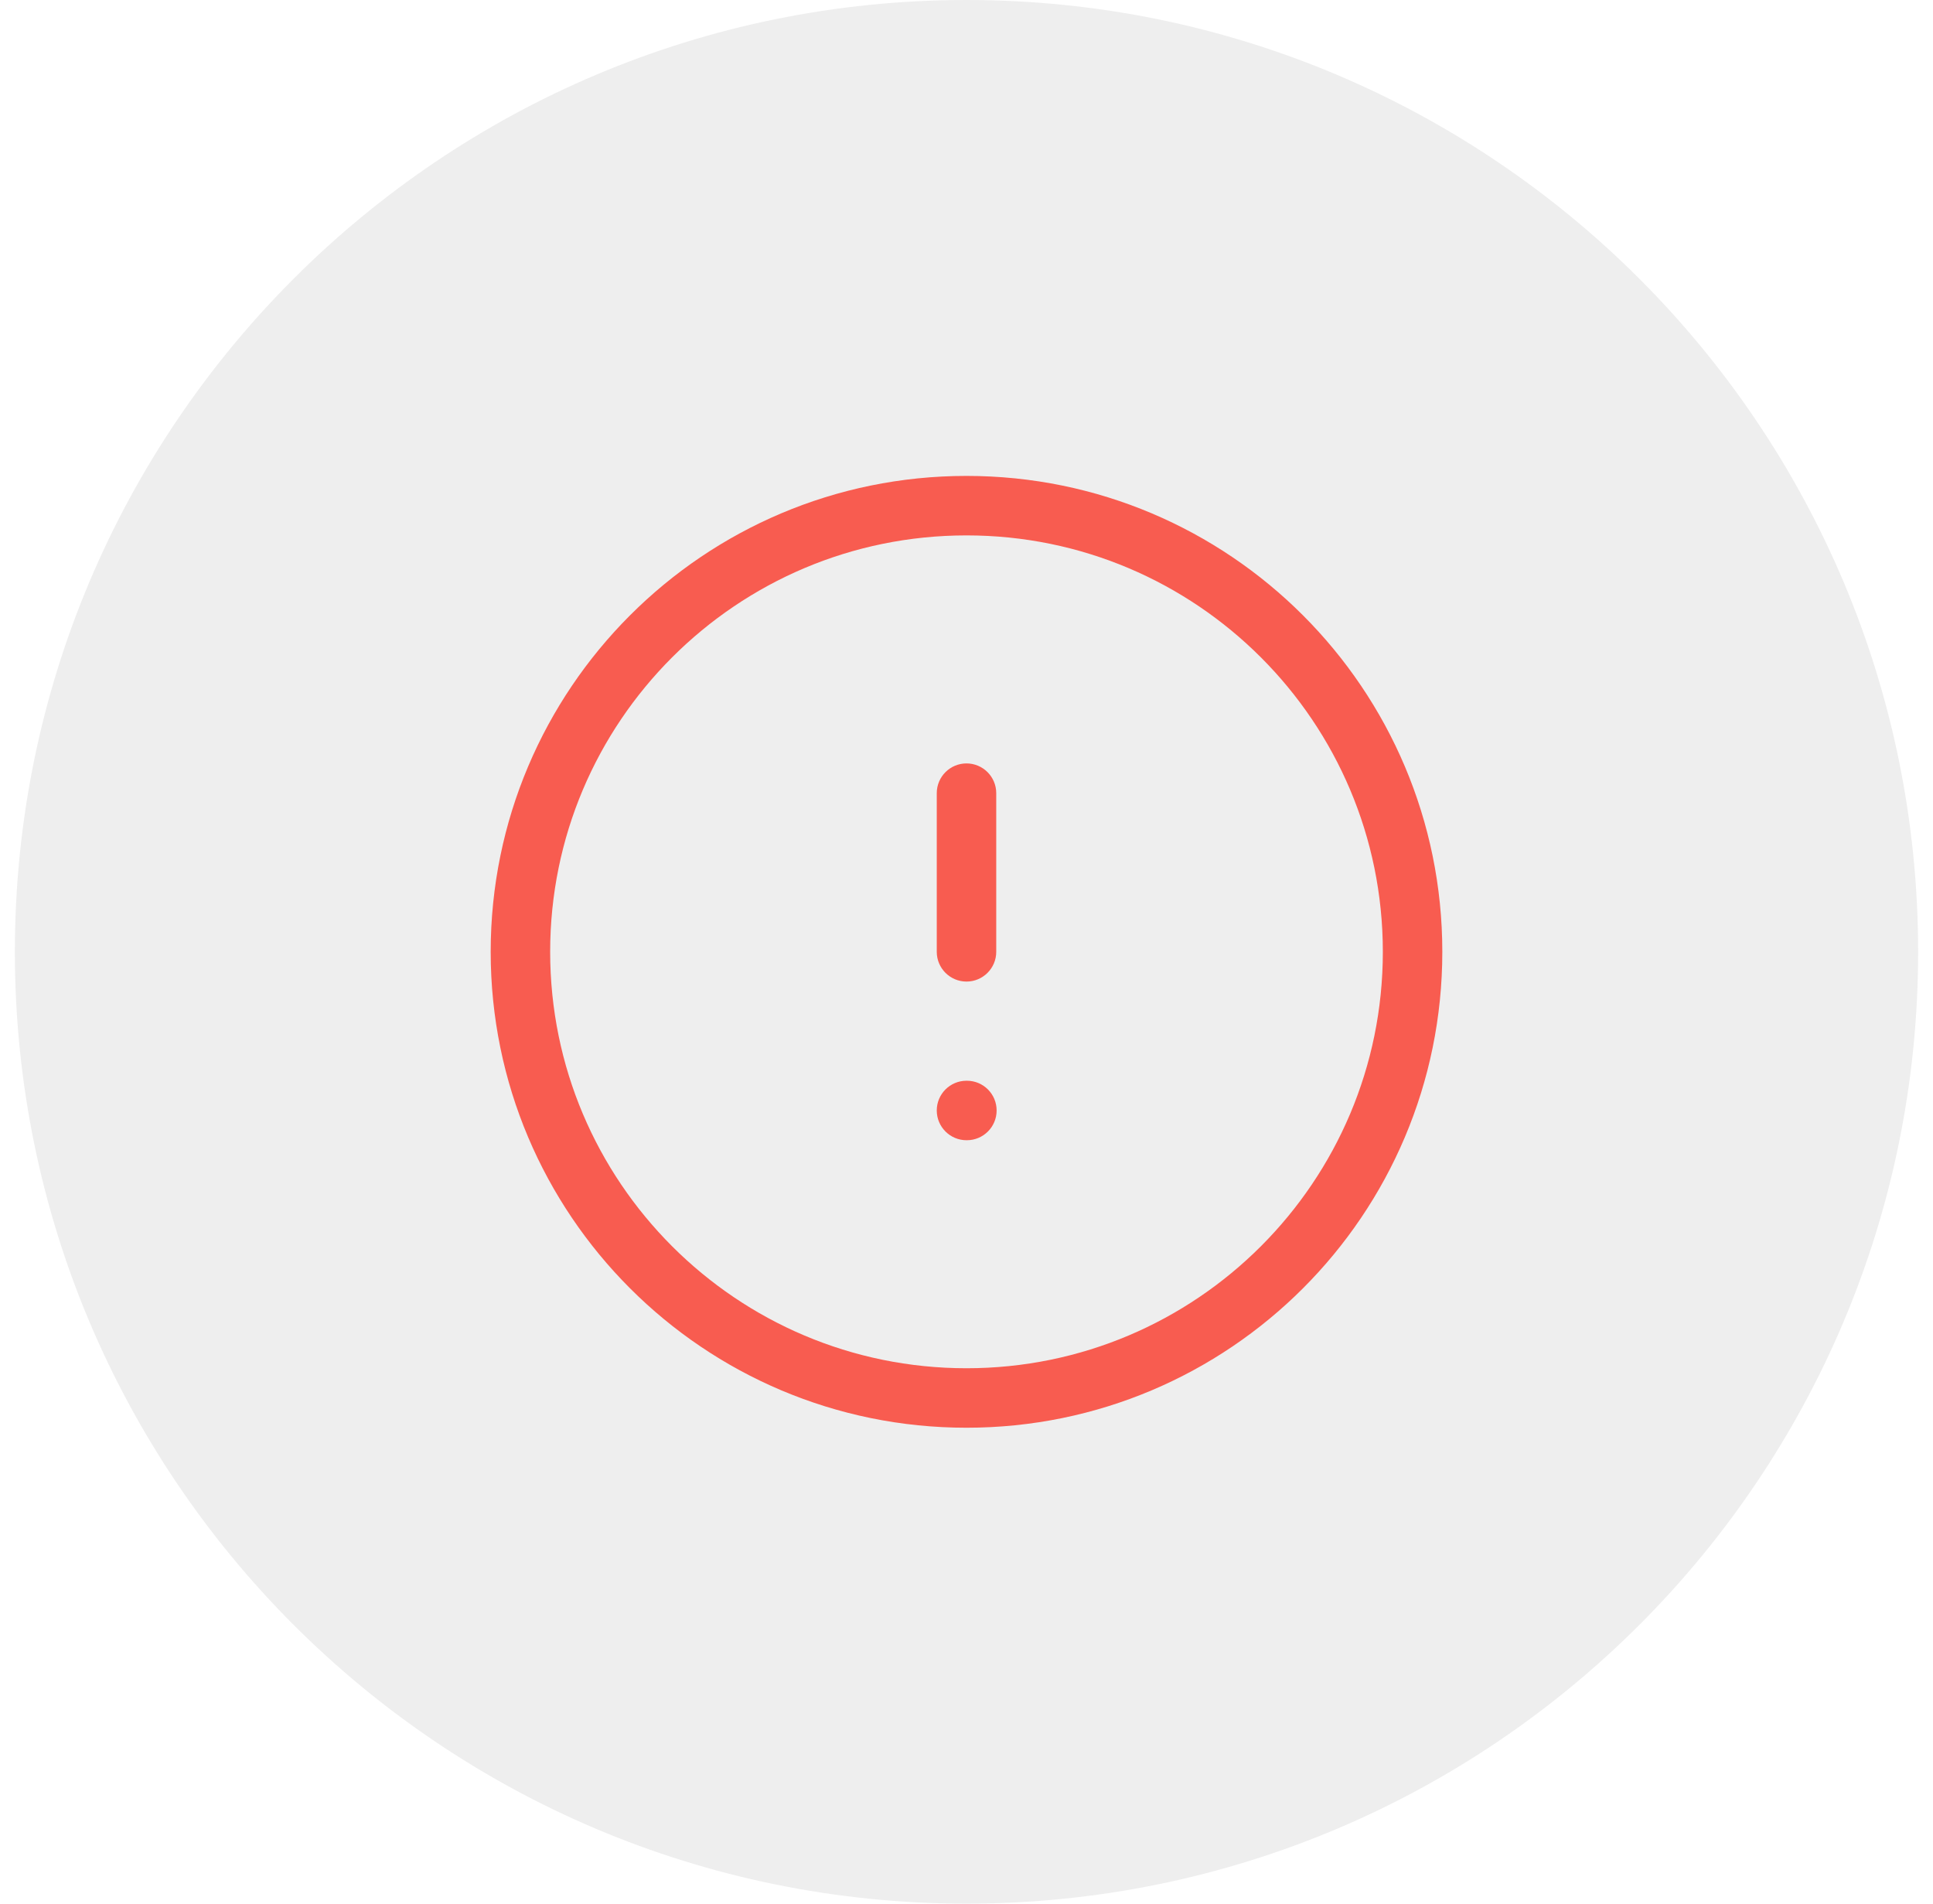
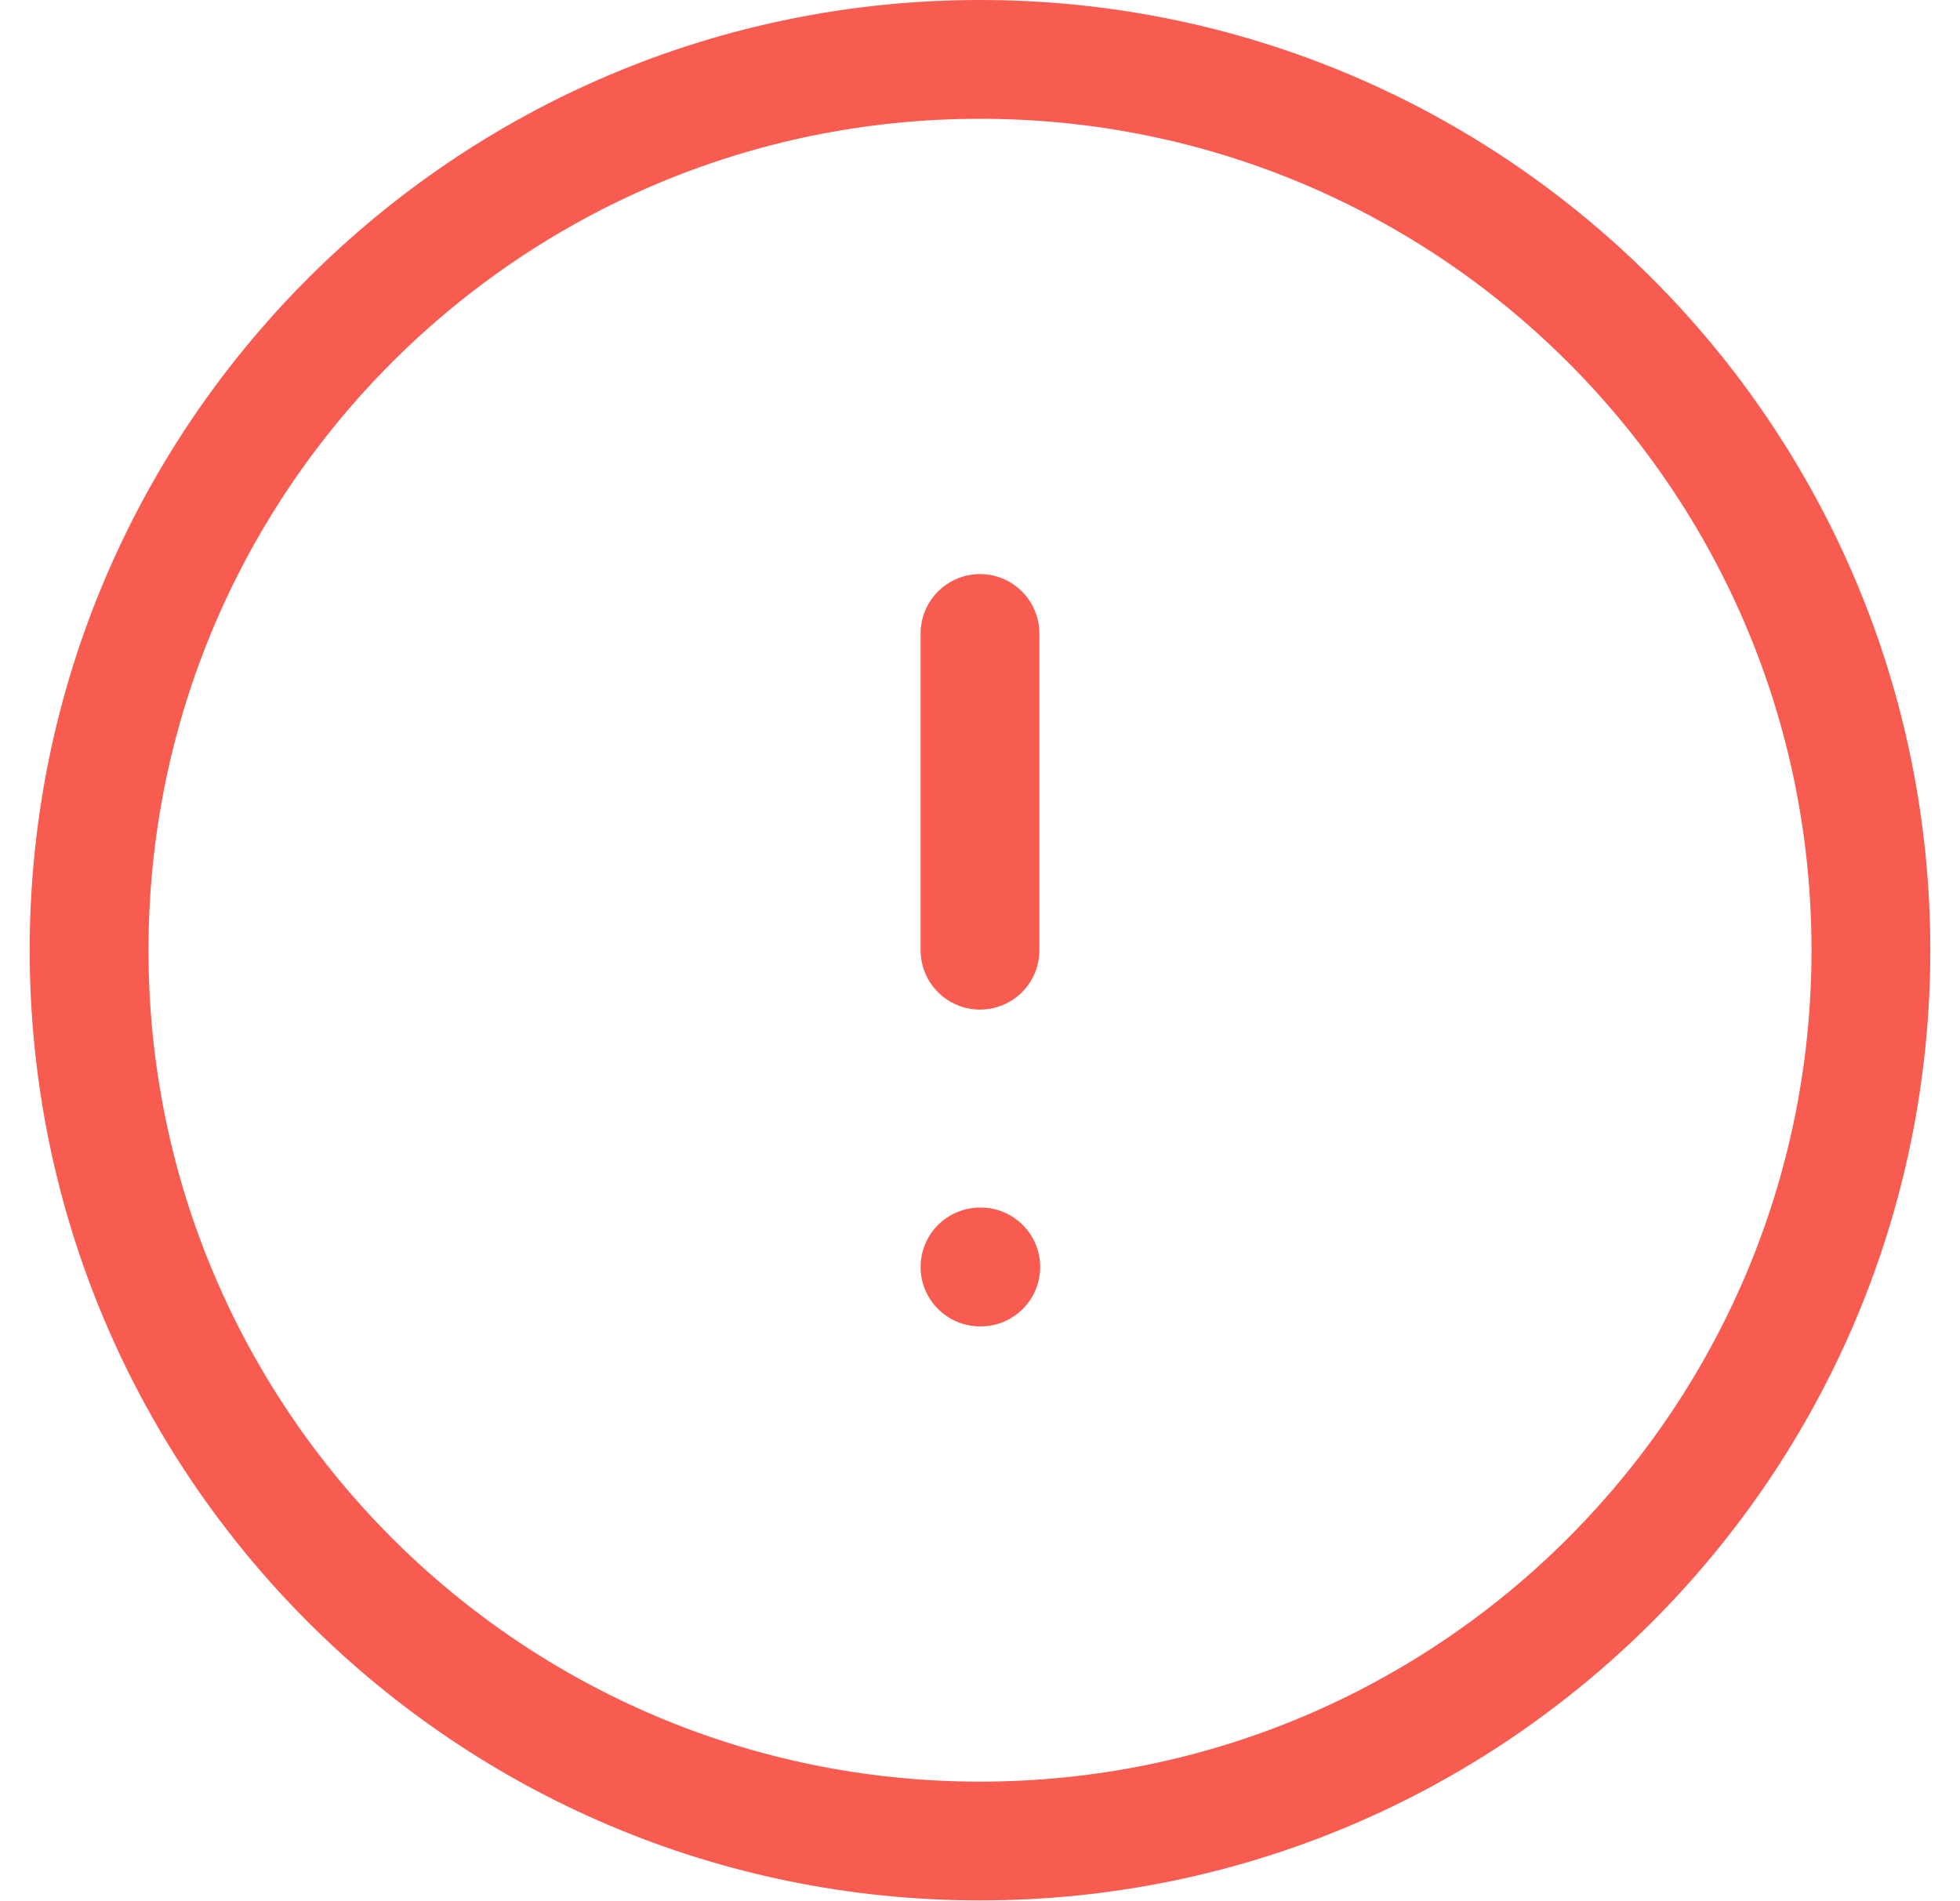
- <svg xmlns="http://www.w3.org/2000/svg" width="65" height="64" viewBox="0 0 65 64" fill="none">
-   <rect x="0.5" width="64" height="64" rx="32" fill="#EEEEEE" />
-   <path fill-rule="evenodd" clip-rule="evenodd" d="M32.5 25.666C33.052 25.666 33.5 26.114 33.5 26.666V32C33.5 32.552 33.052 33 32.5 33C31.948 33 31.5 32.552 31.5 32V26.666C31.5 26.114 31.948 25.666 32.5 25.666Z" fill="#F85C50" />
-   <path fill-rule="evenodd" clip-rule="evenodd" d="M31.5 37.334C31.5 36.781 31.948 36.334 32.5 36.334H32.513C33.066 36.334 33.513 36.781 33.513 37.334C33.513 37.886 33.066 38.334 32.513 38.334H32.5C31.948 38.334 31.5 37.886 31.5 37.334Z" fill="#F85C50" />
-   <circle cx="32.5" cy="32" r="15" stroke="#F85C50" stroke-width="2" />
+ <svg xmlns="http://www.w3.org/2000/svg" width="33" height="32" viewBox="0 0 33 32" fill="none">
+   <path fill-rule="evenodd" clip-rule="evenodd" d="M16.5 9.667C17.052 9.667 17.5 10.115 17.5 10.667V16C17.5 16.553 17.052 17 16.5 17C15.948 17 15.5 16.553 15.5 16L15.5 10.667C15.5 10.115 15.948 9.667 16.5 9.667Z" fill="#F85C50" />
+   <path fill-rule="evenodd" clip-rule="evenodd" d="M15.5 21.334C15.5 20.782 15.948 20.334 16.5 20.334H16.513C17.066 20.334 17.513 20.782 17.513 21.334C17.513 21.886 17.066 22.334 16.513 22.334H16.5C15.948 22.334 15.5 21.886 15.5 21.334Z" fill="#F85C50" />
+   <circle cx="16.5" cy="16" r="15" stroke="#F85C50" stroke-width="2" />
</svg>
